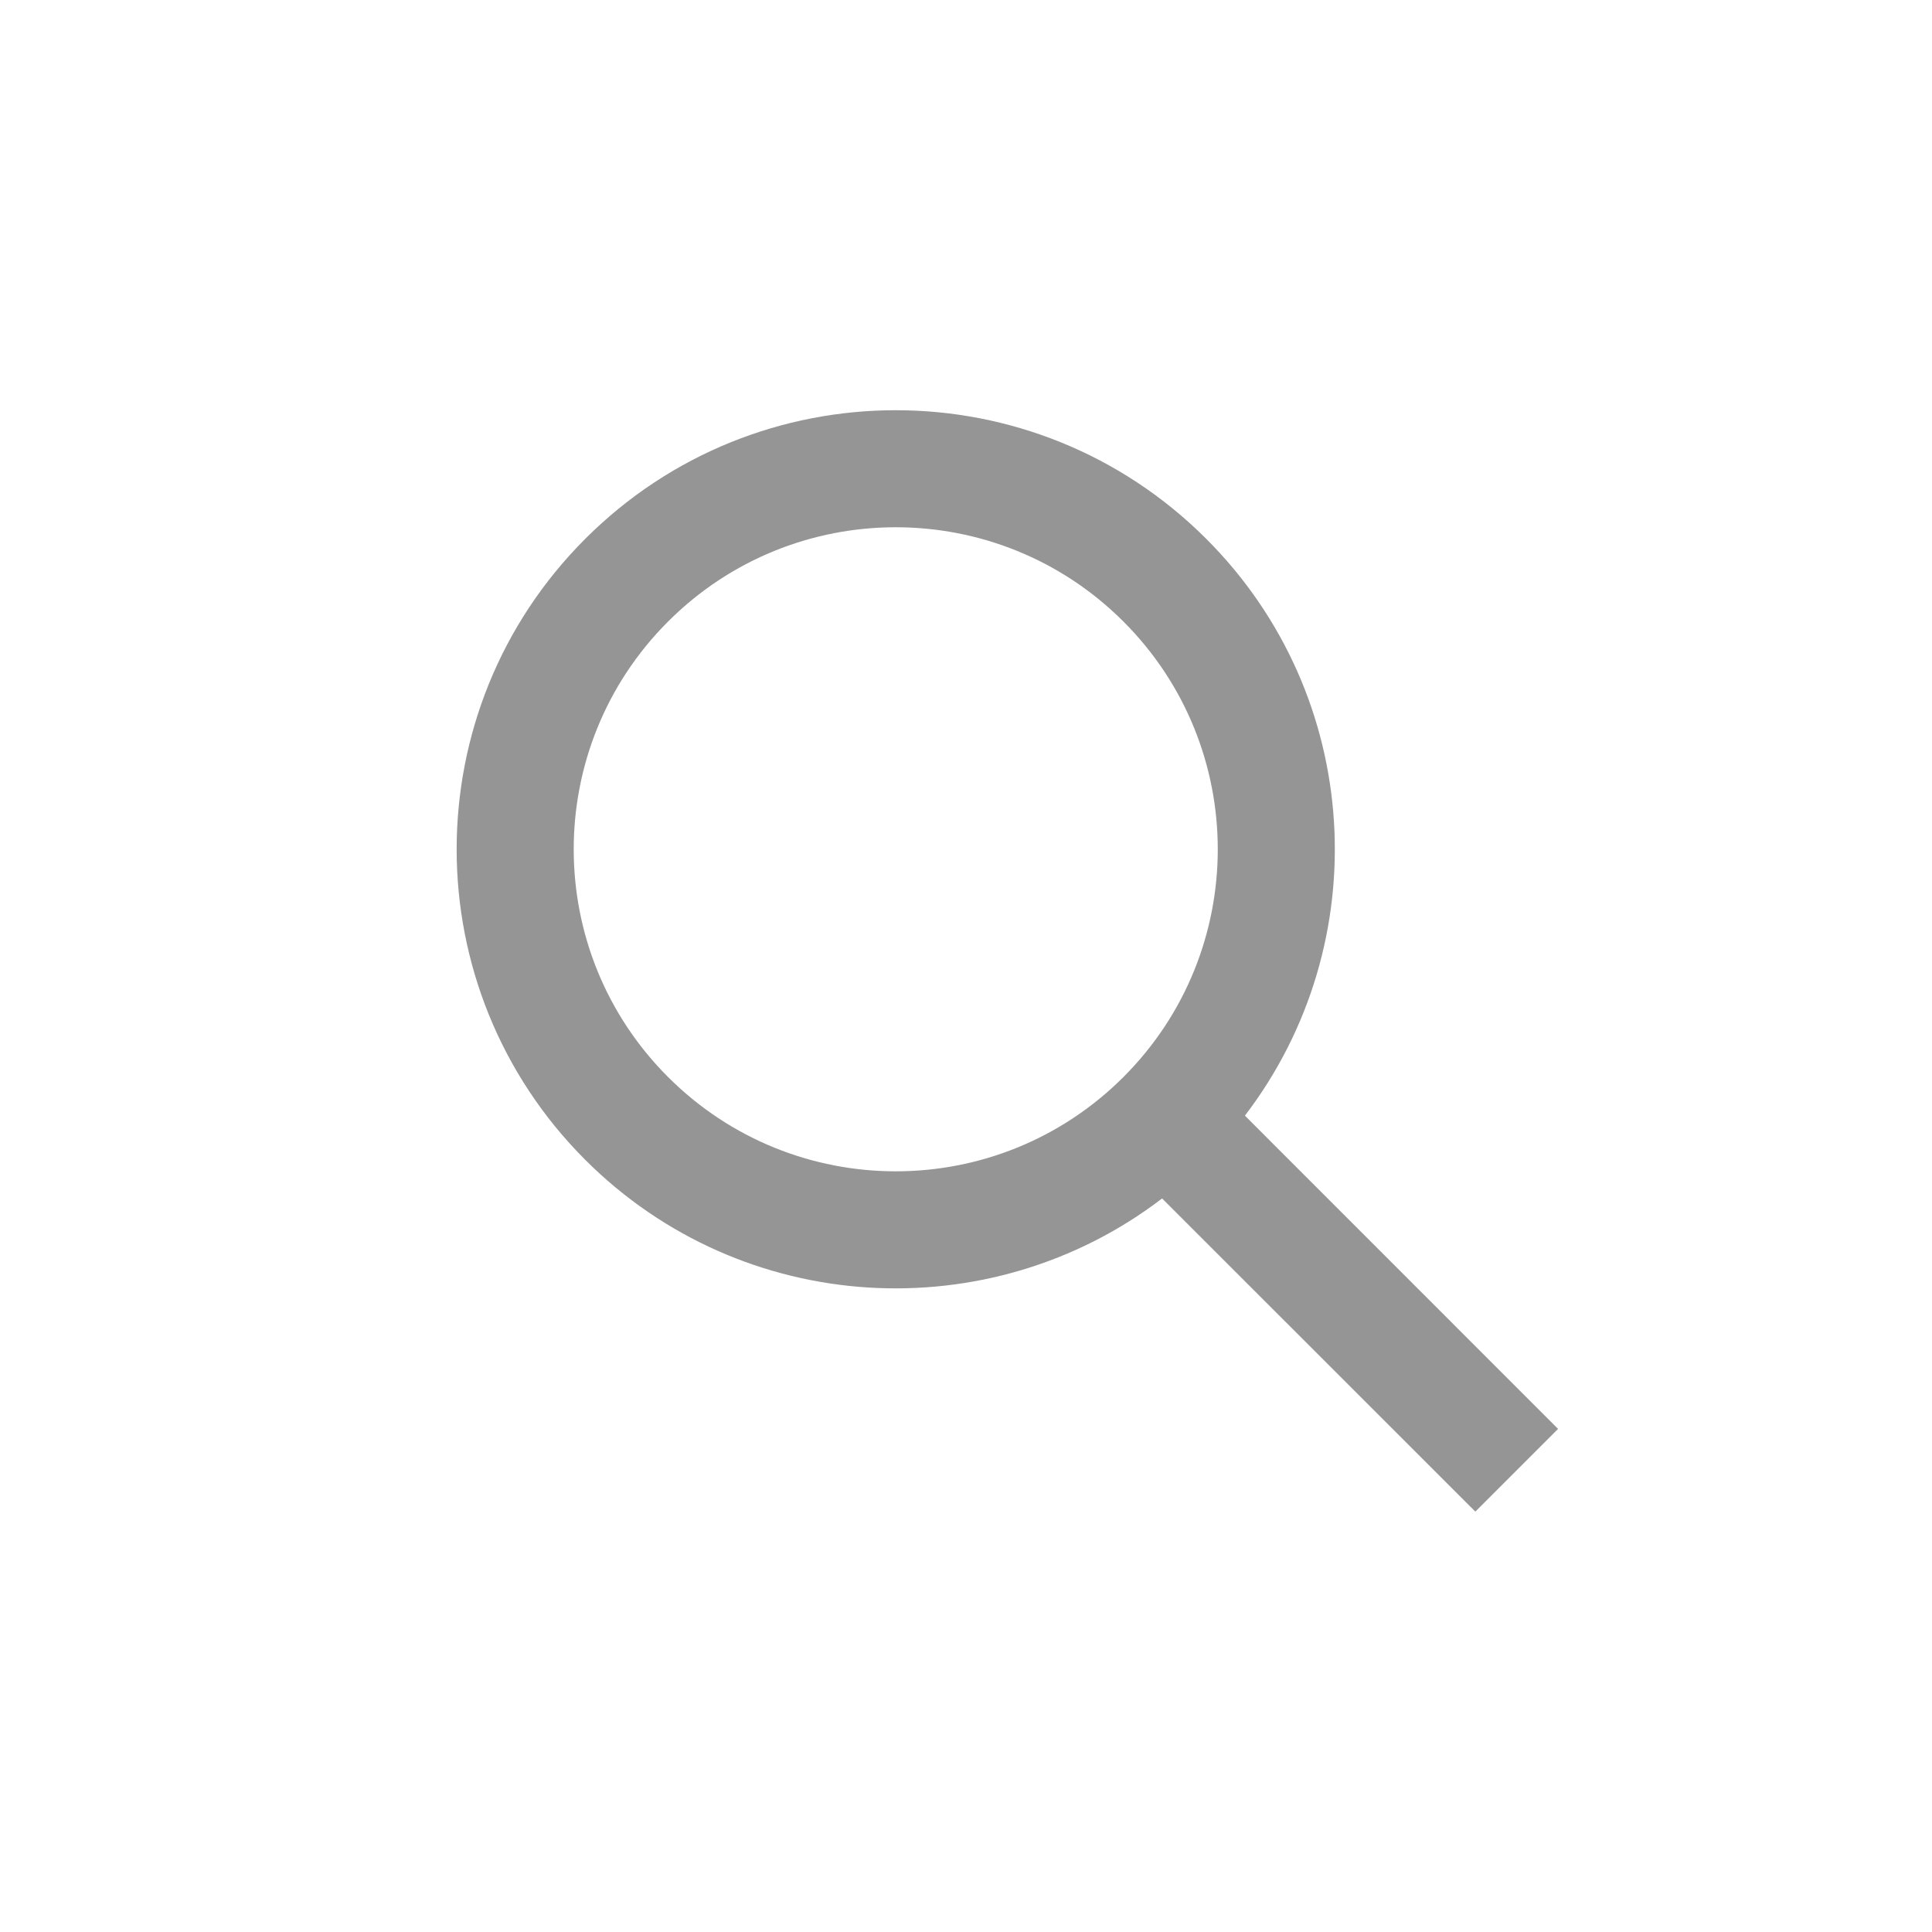
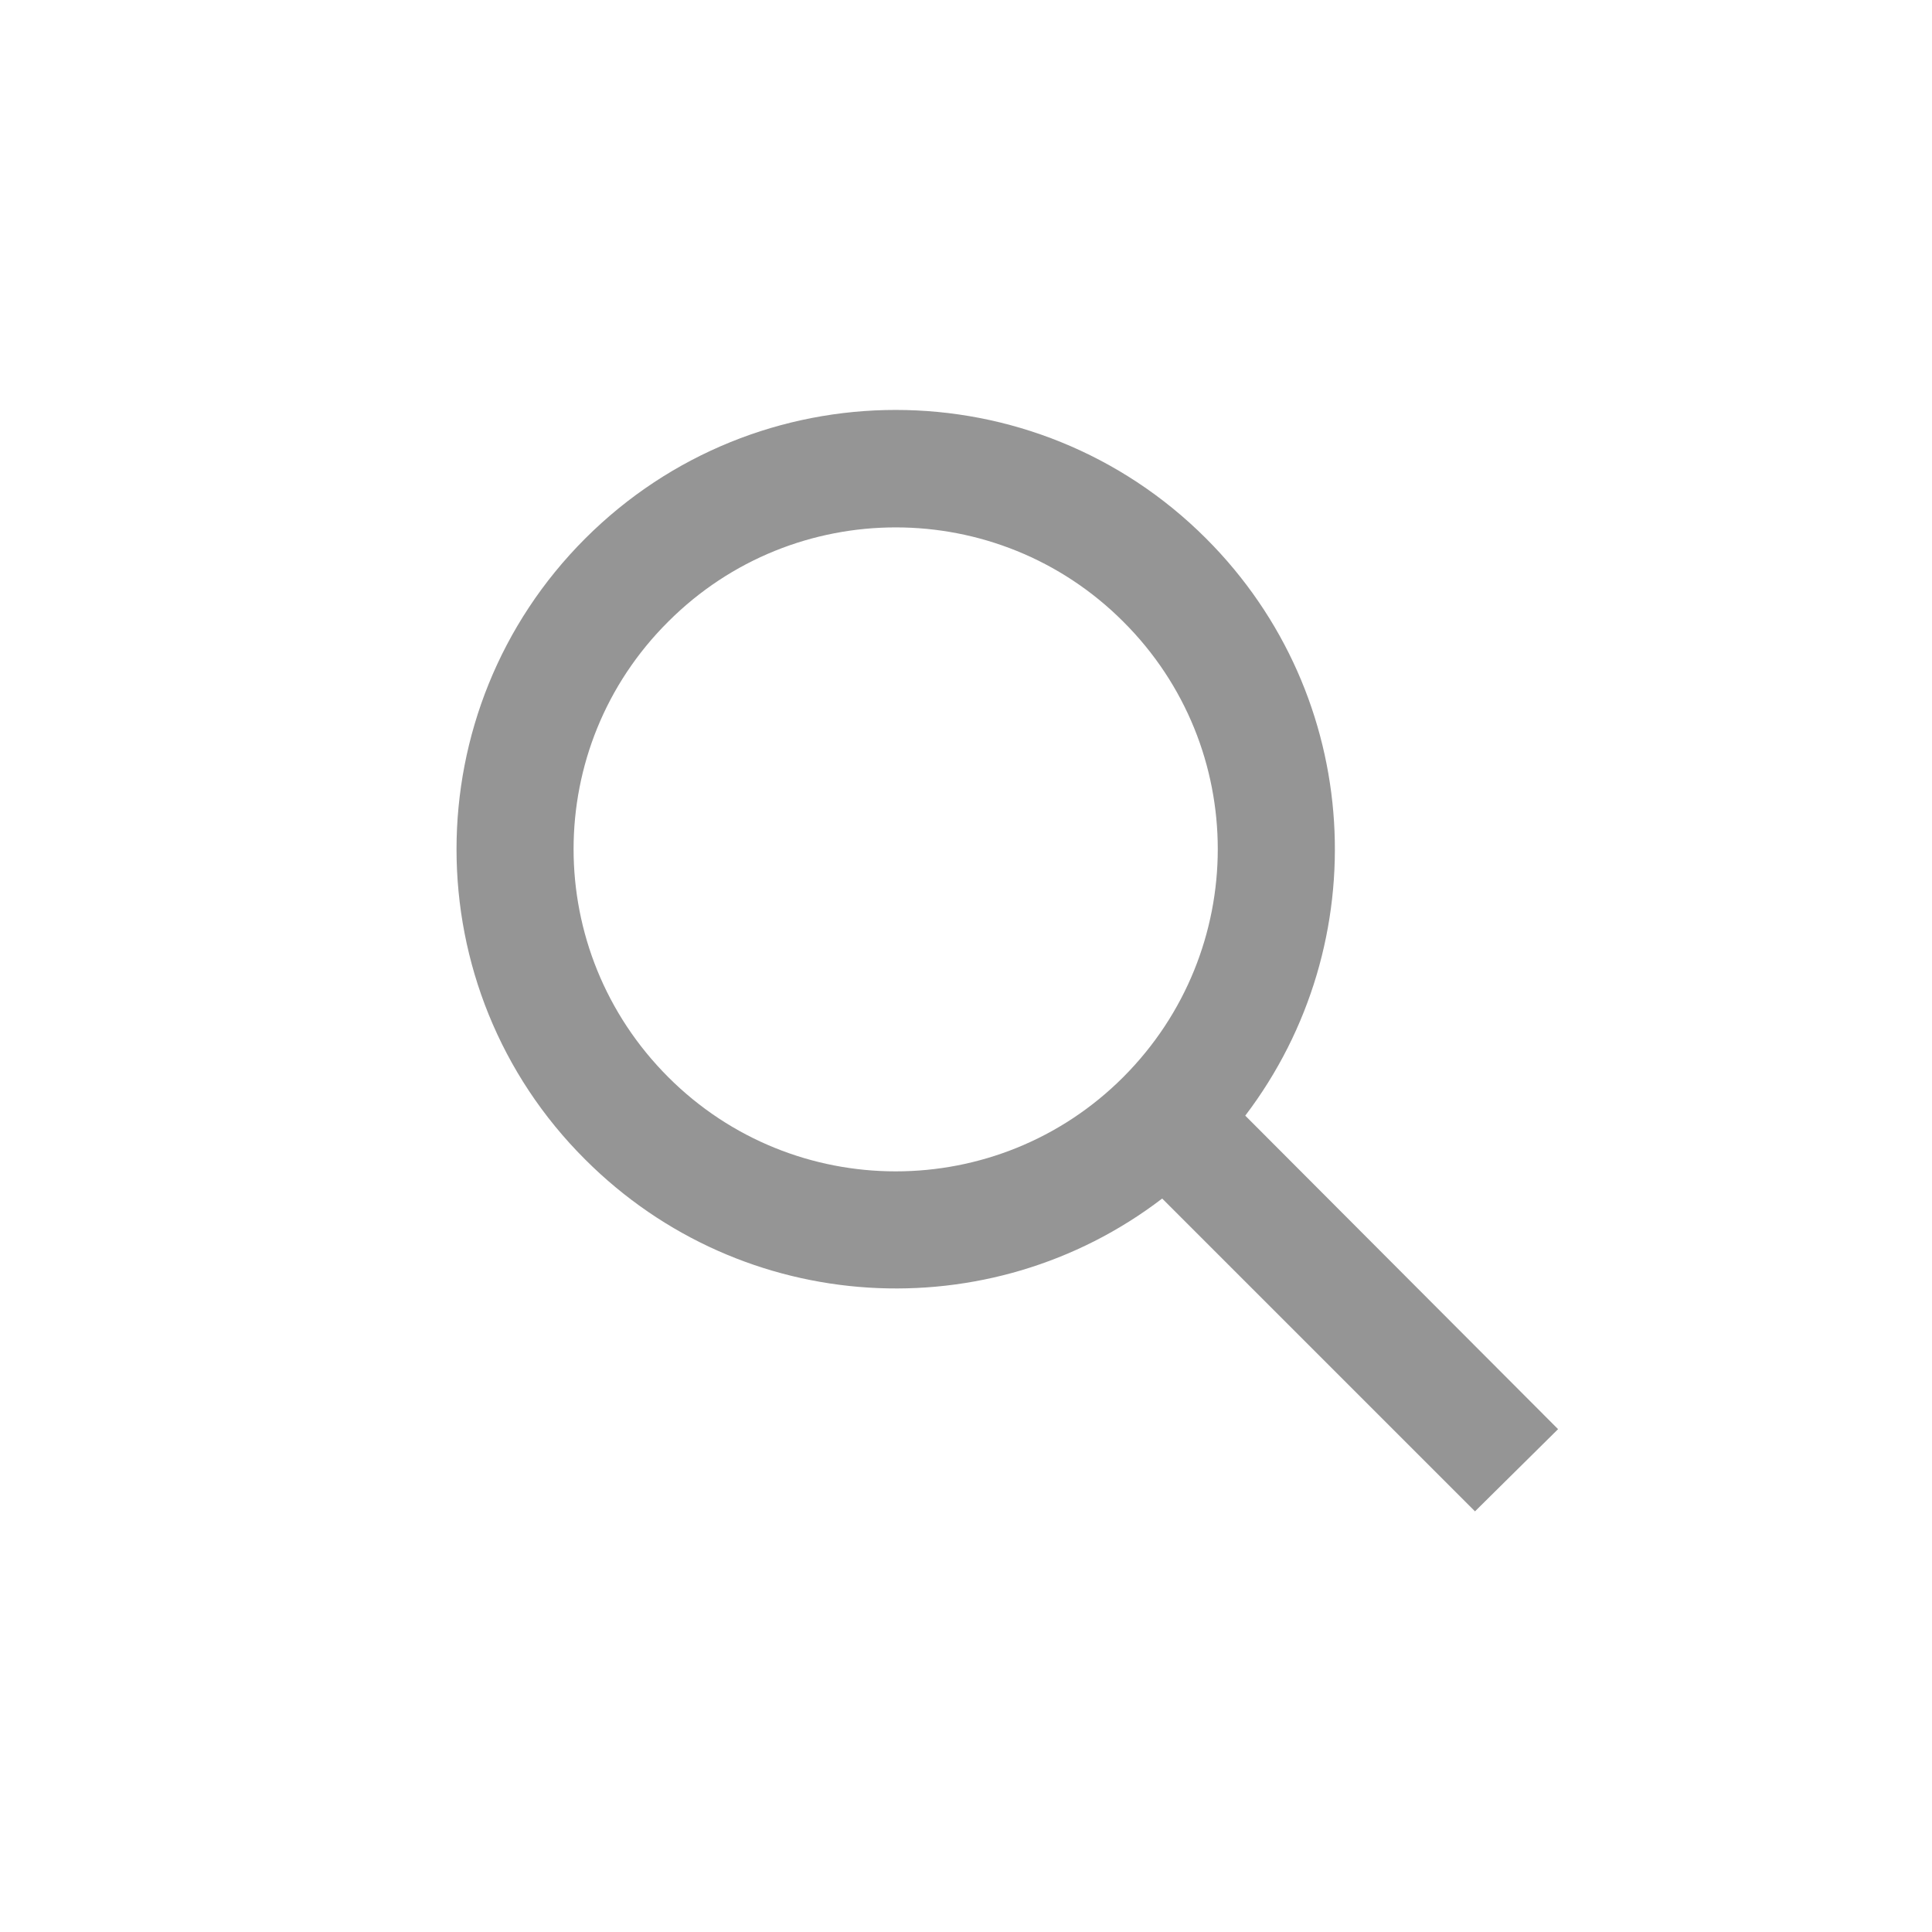
- <svg xmlns="http://www.w3.org/2000/svg" width="22" height="22" viewBox="0 0 22 22" fill="none">
-   <path fill-rule="evenodd" clip-rule="evenodd" d="M12.793 12.264C11.361 13.696 9.039 13.696 7.607 12.264C6.175 10.832 6.175 8.51 7.607 7.078C9.039 5.646 11.361 5.646 12.793 7.078C14.225 8.51 14.225 10.832 12.793 12.264ZM13.233 13.647C11.273 15.146 8.457 14.999 6.664 13.207C4.712 11.254 4.712 8.088 6.664 6.136C8.617 4.183 11.783 4.183 13.736 6.136C15.528 7.928 15.675 10.744 14.176 12.704L17.742 16.271L16.8 17.213L13.233 13.647Z" fill="#959595" />
+ <svg xmlns="http://www.w3.org/2000/svg" width="px" height="px" viewBox="0 0 11 11" version="1.1">
+   <g id="surface1">
+     <path style=" stroke:none;fill-rule:evenodd;fill:rgb(58.431%,58.431%,58.431%);fill-opacity:1;" d="M 6.395 6.133 C 5.68 6.848 4.52 6.848 3.805 6.133 C 3.086 5.414 3.086 4.254 3.805 3.539 C 4.52 2.824 5.68 2.824 6.395 3.539 C 7.113 4.254 7.113 5.414 6.395 6.133 Z M 6.617 6.824 C 5.637 7.574 4.23 7.5 3.332 6.602 C 2.355 5.629 2.355 4.043 3.332 3.066 C 4.309 2.09 5.891 2.09 6.867 3.066 C 7.766 3.965 7.836 5.371 7.09 6.352 L 8.871 8.137 L 8.398 8.605 Z M 6.617 6.824 " />
+   </g>
</svg>
